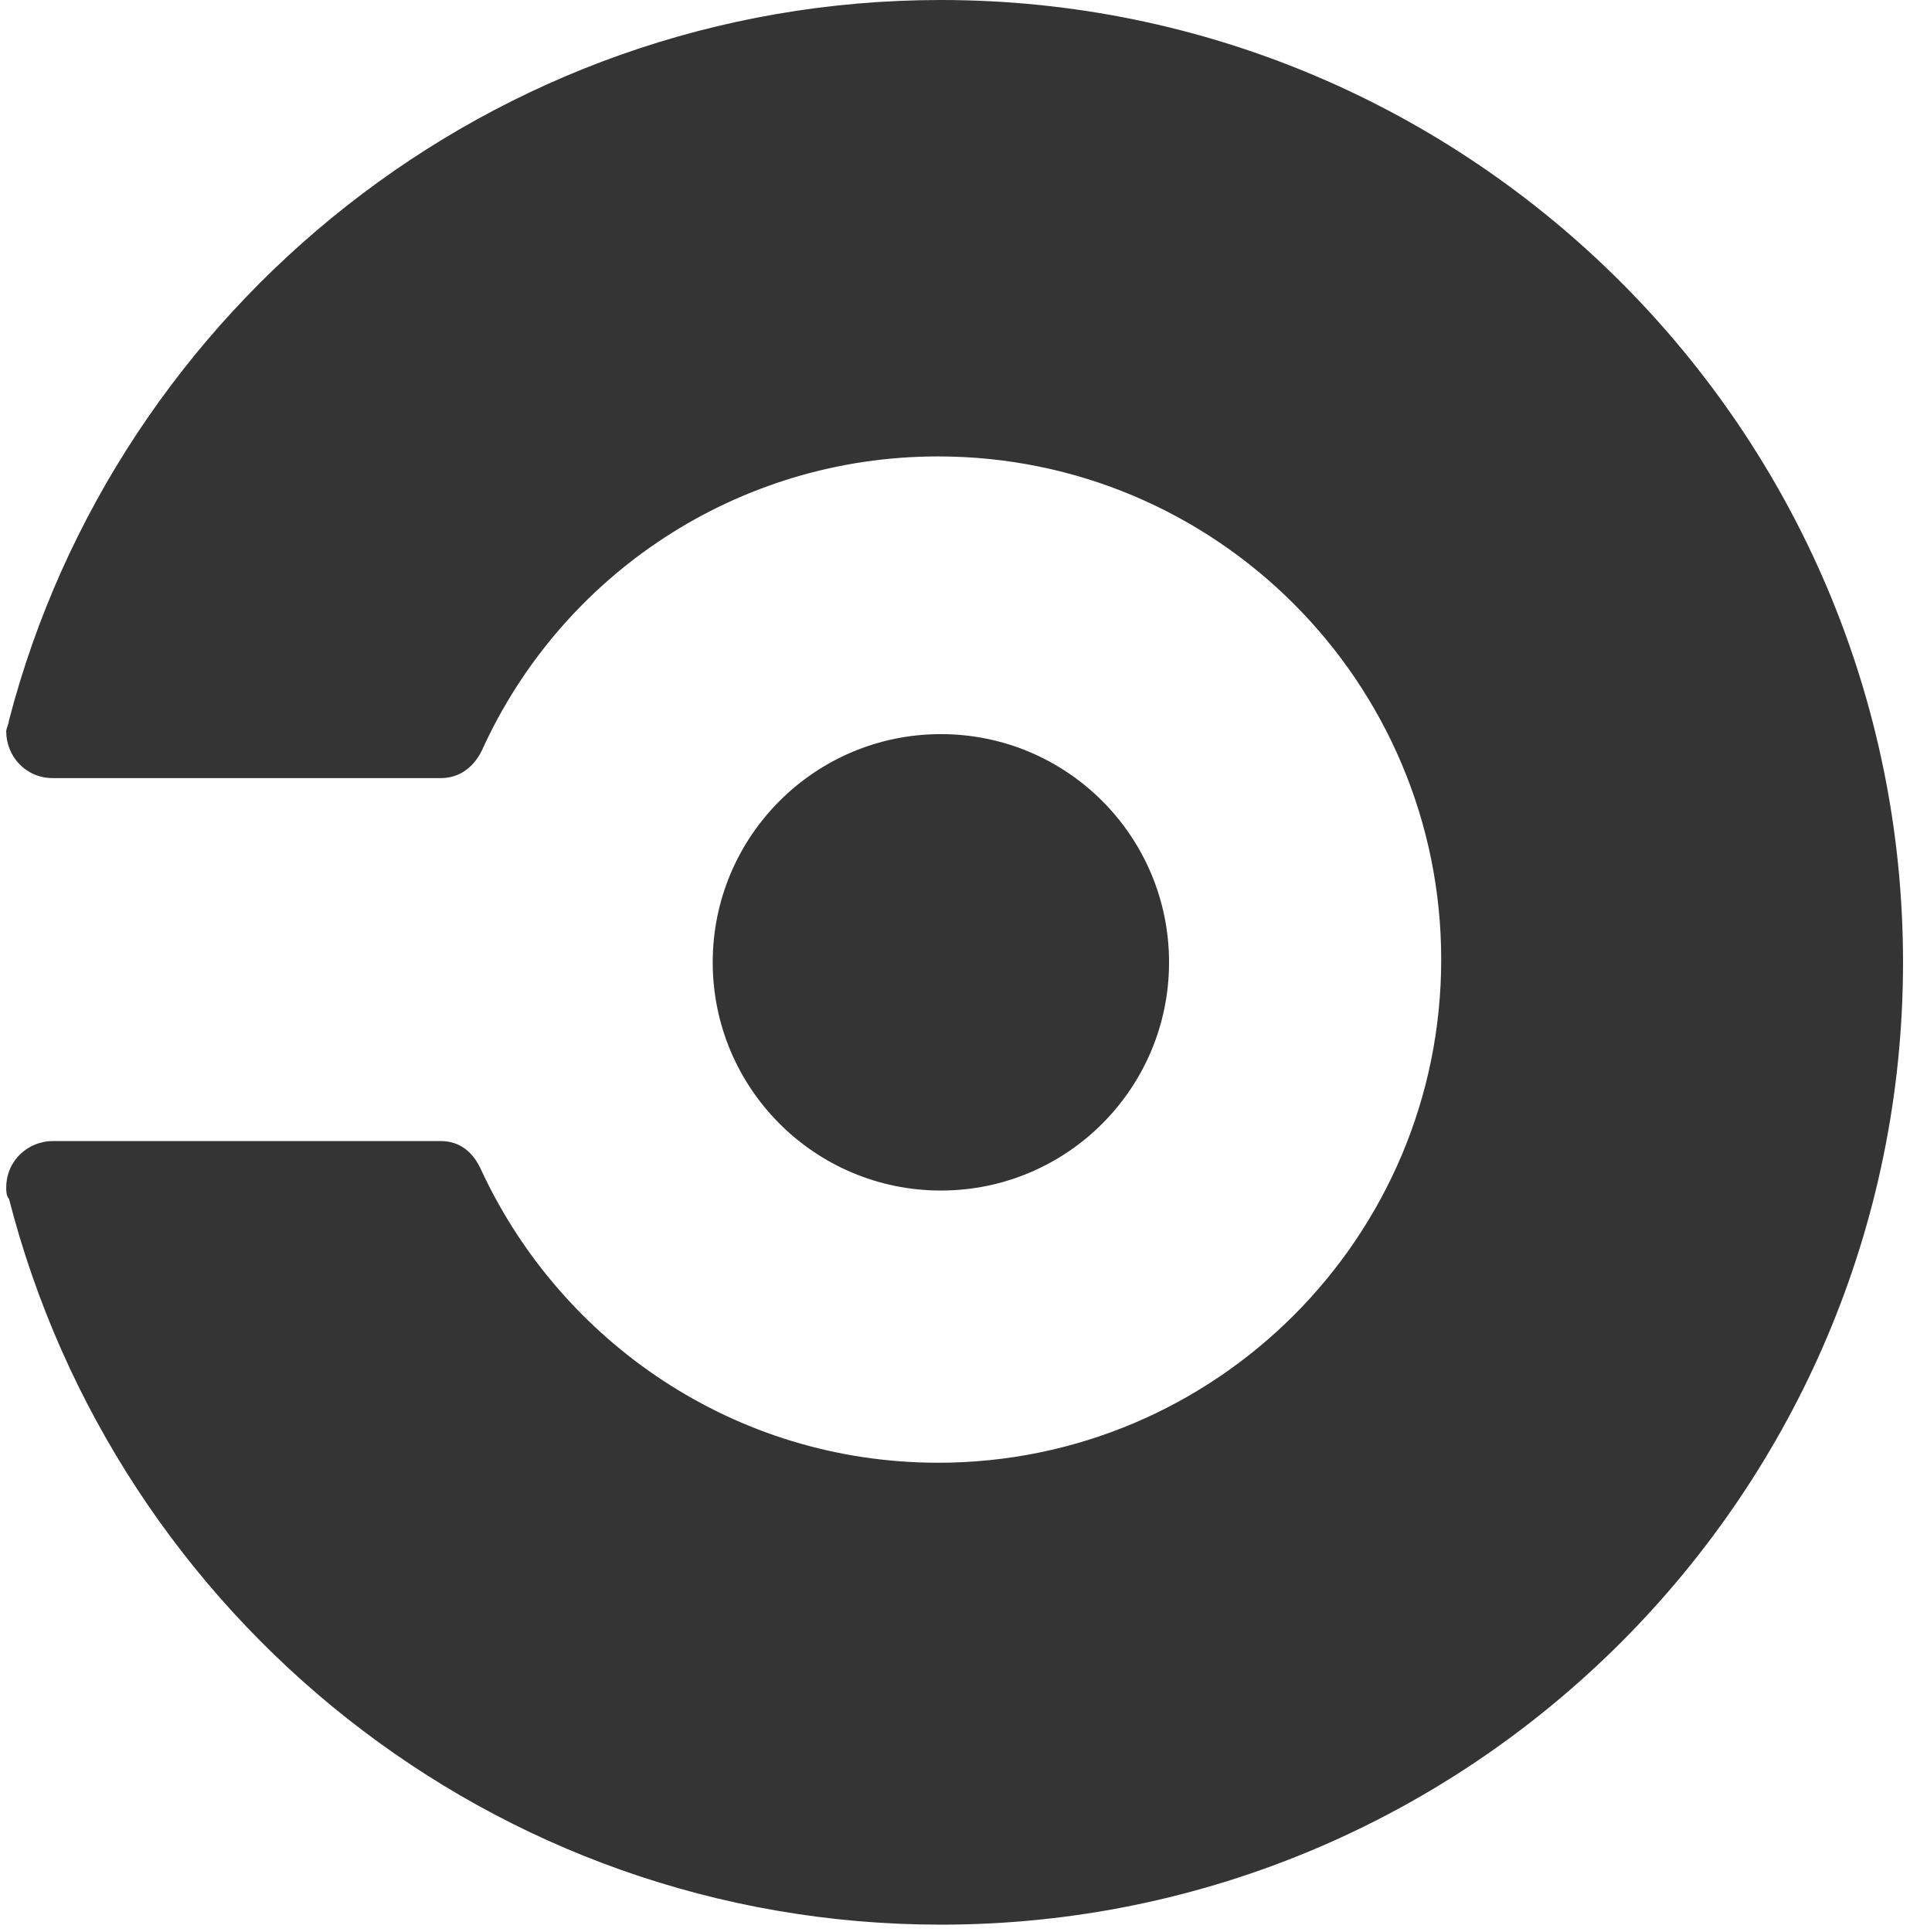
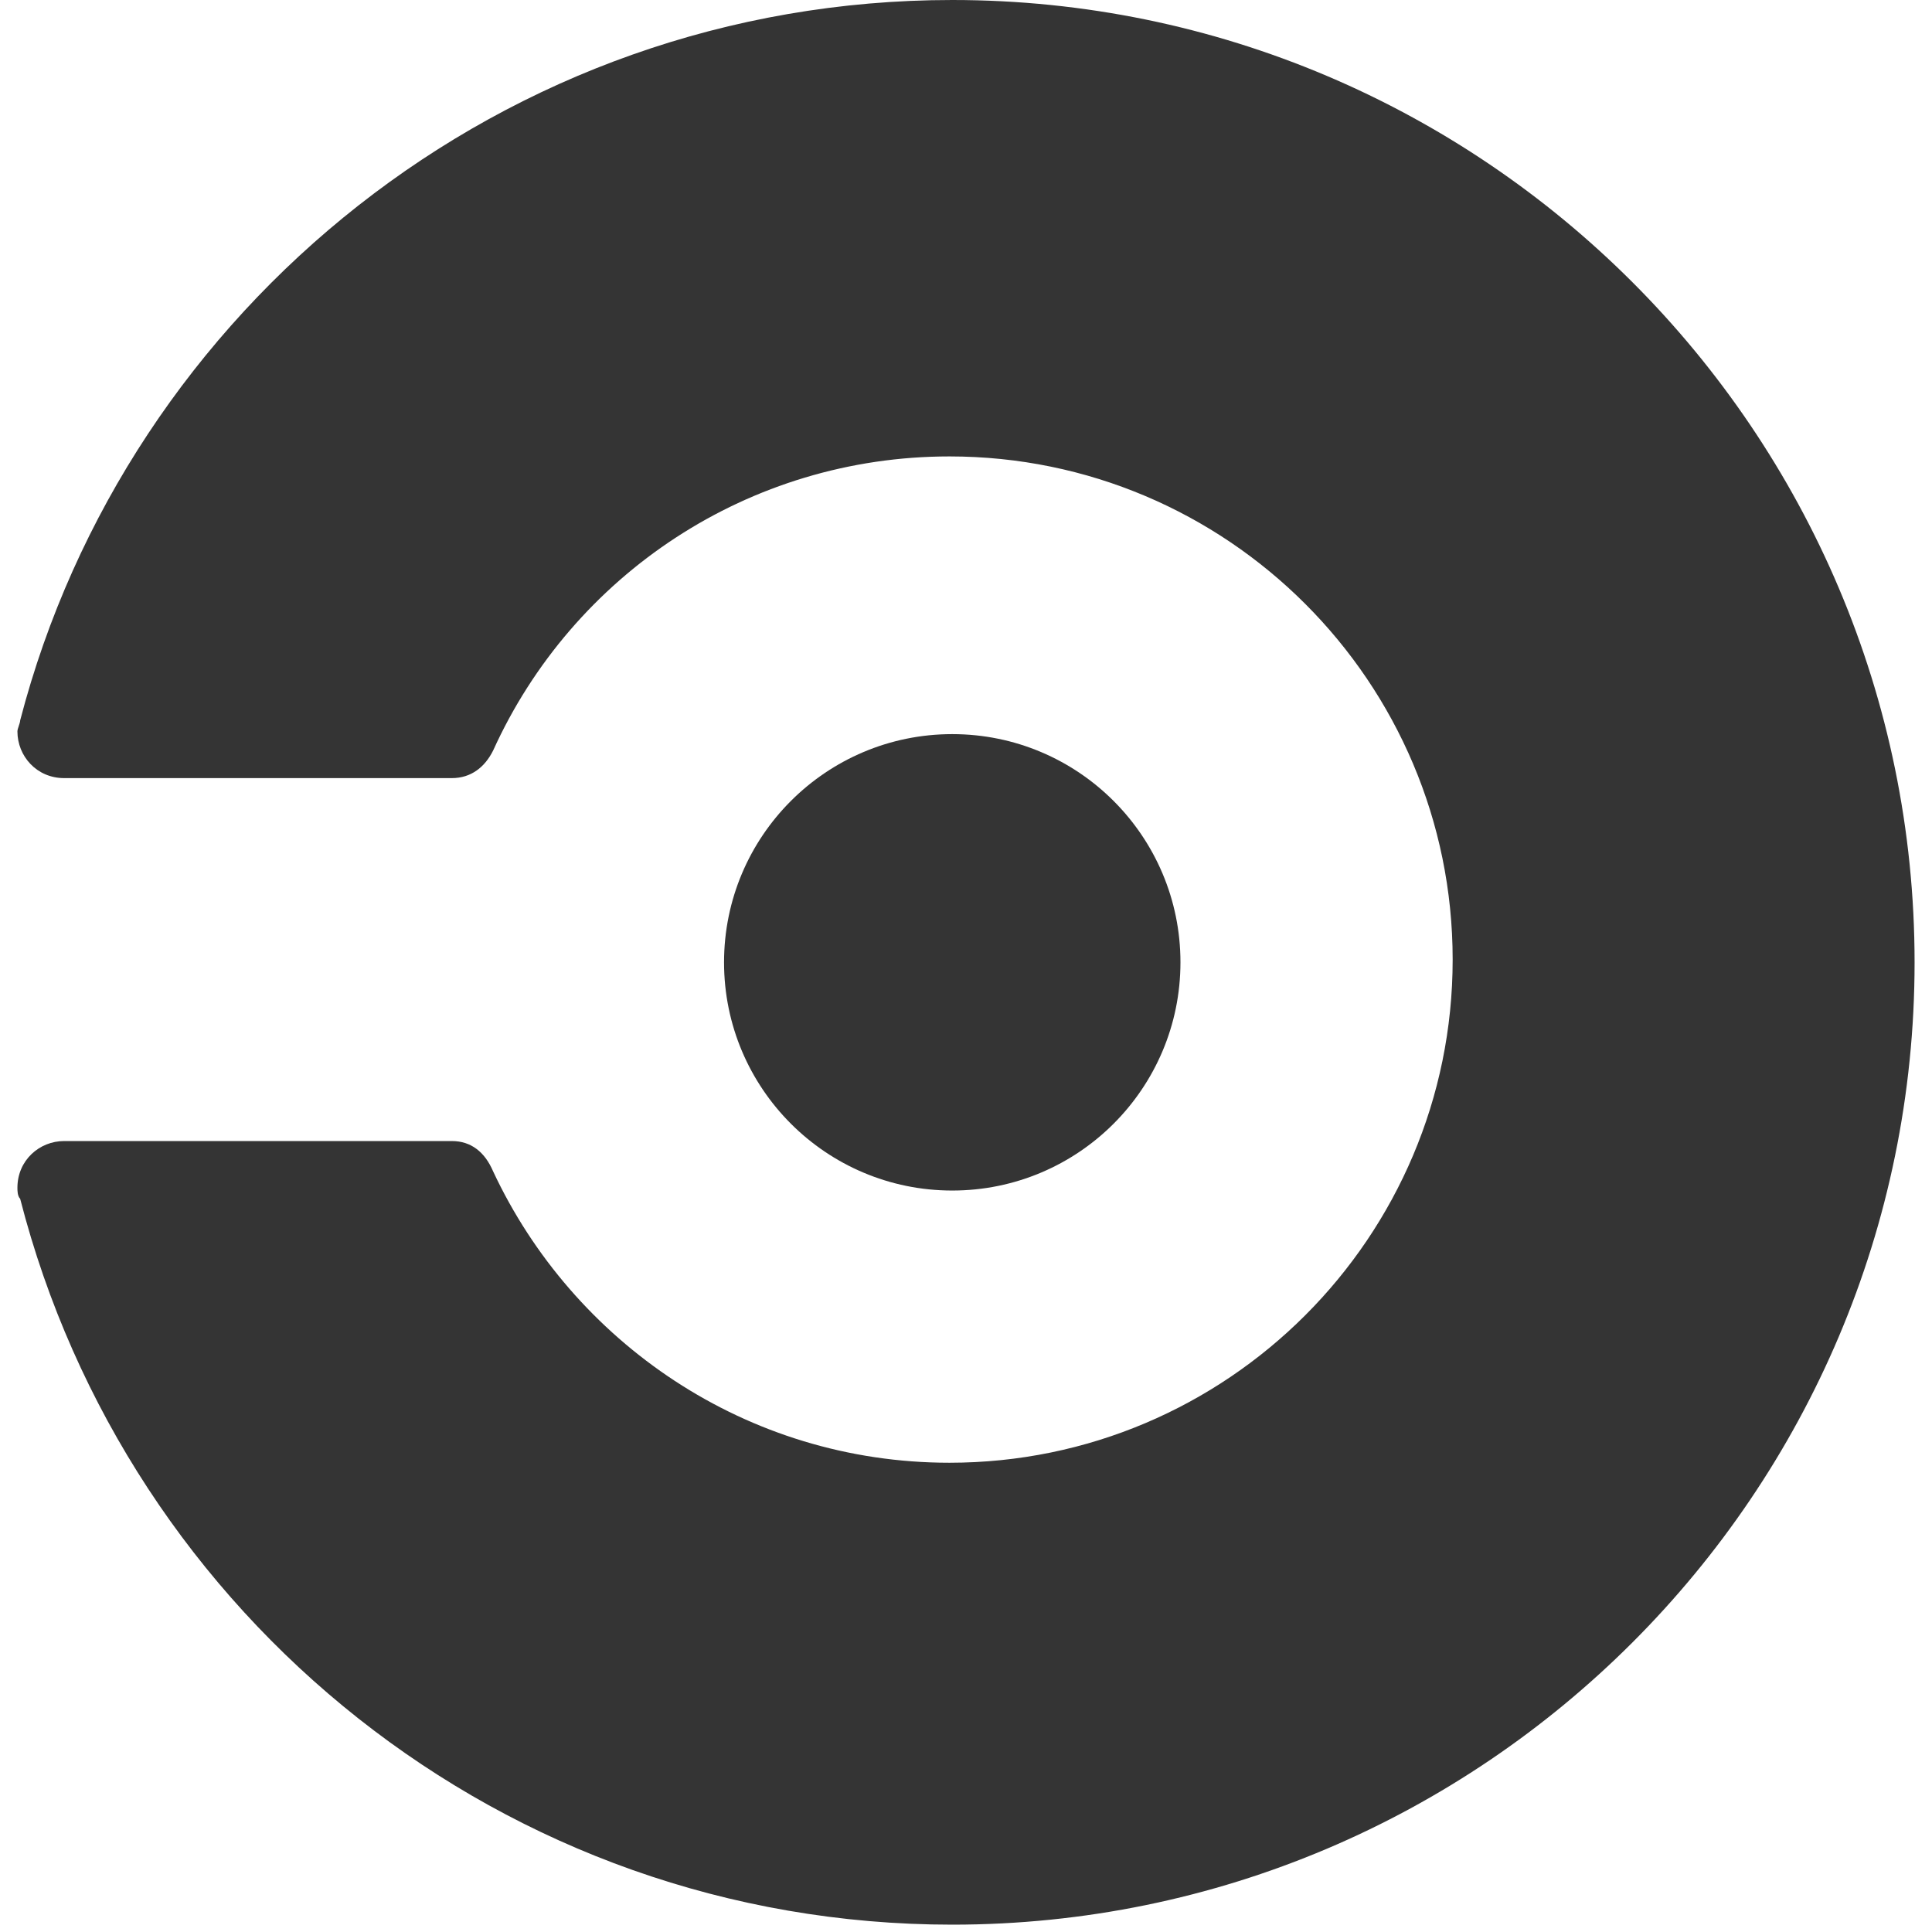
- <svg xmlns="http://www.w3.org/2000/svg" width="256px" height="259px" viewBox="0 0 256 259" version="1.1" preserveAspectRatio="xMidYMid">
+ <svg xmlns="http://www.w3.org/2000/svg" width="300px" height="300px" viewBox="0 0 256 259" version="1.1" preserveAspectRatio="xMidYMid">
  <g fill="#343434">
    <circle cx="126.157" cy="129.008" r="30.593" />
    <path d="M1.204,96.572 C1.204,96.94 0.835,97.677 0.835,98.046 C0.835,101.363 3.415,104.312 7.101,104.312 L59.073,104.312 C61.653,104.312 63.496,102.838 64.602,100.626 C75.291,77.036 98.881,61.187 125.788,61.187 C163.016,61.187 193.241,91.411 193.241,128.639 C193.241,165.867 163.016,196.092 125.788,196.092 C98.512,196.092 75.291,179.874 64.602,157.021 C63.496,154.441 61.653,152.966 59.073,152.966 L7.101,152.966 C3.784,152.966 0.835,155.547 0.835,159.233 C0.835,159.601 0.835,160.338 1.204,160.707 C15.579,216.733 66.076,258.016 126.157,258.016 C197.296,258.016 255.165,200.147 255.165,129.008 C255.165,57.869 197.296,0 126.157,0 C66.076,0 15.579,41.283 1.204,96.572 L1.204,96.572 Z" />
  </g>
</svg>
